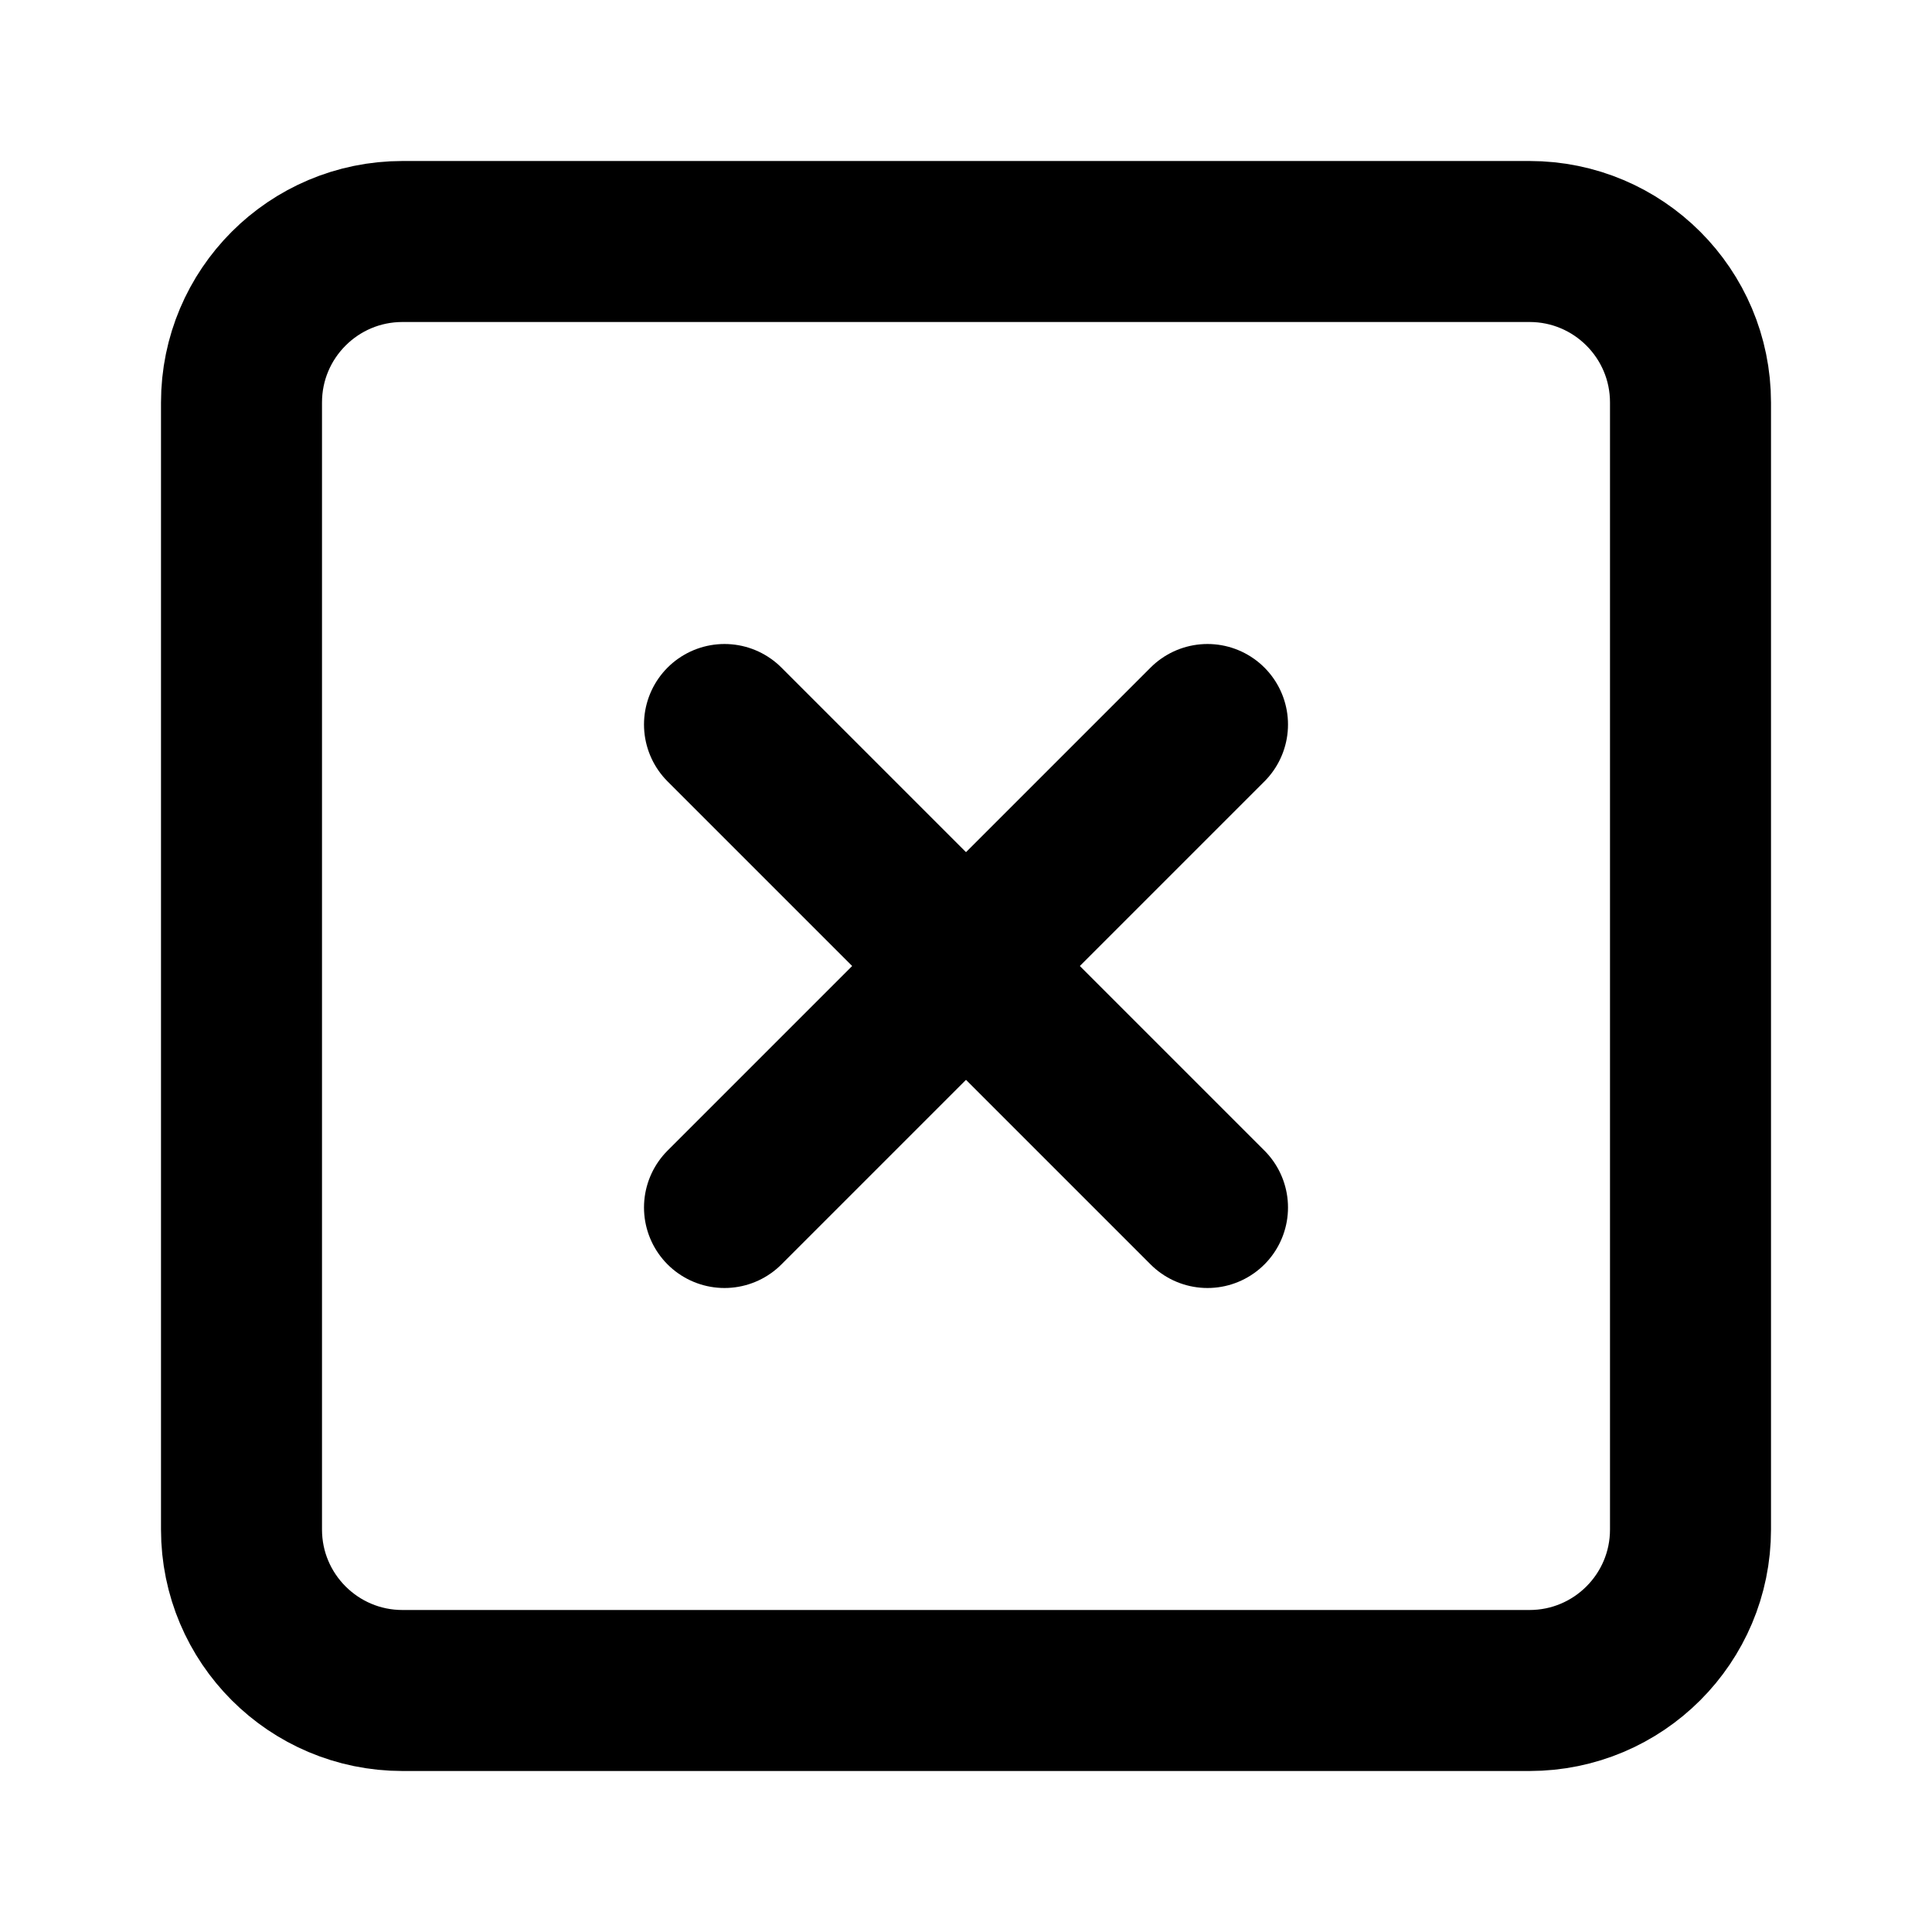
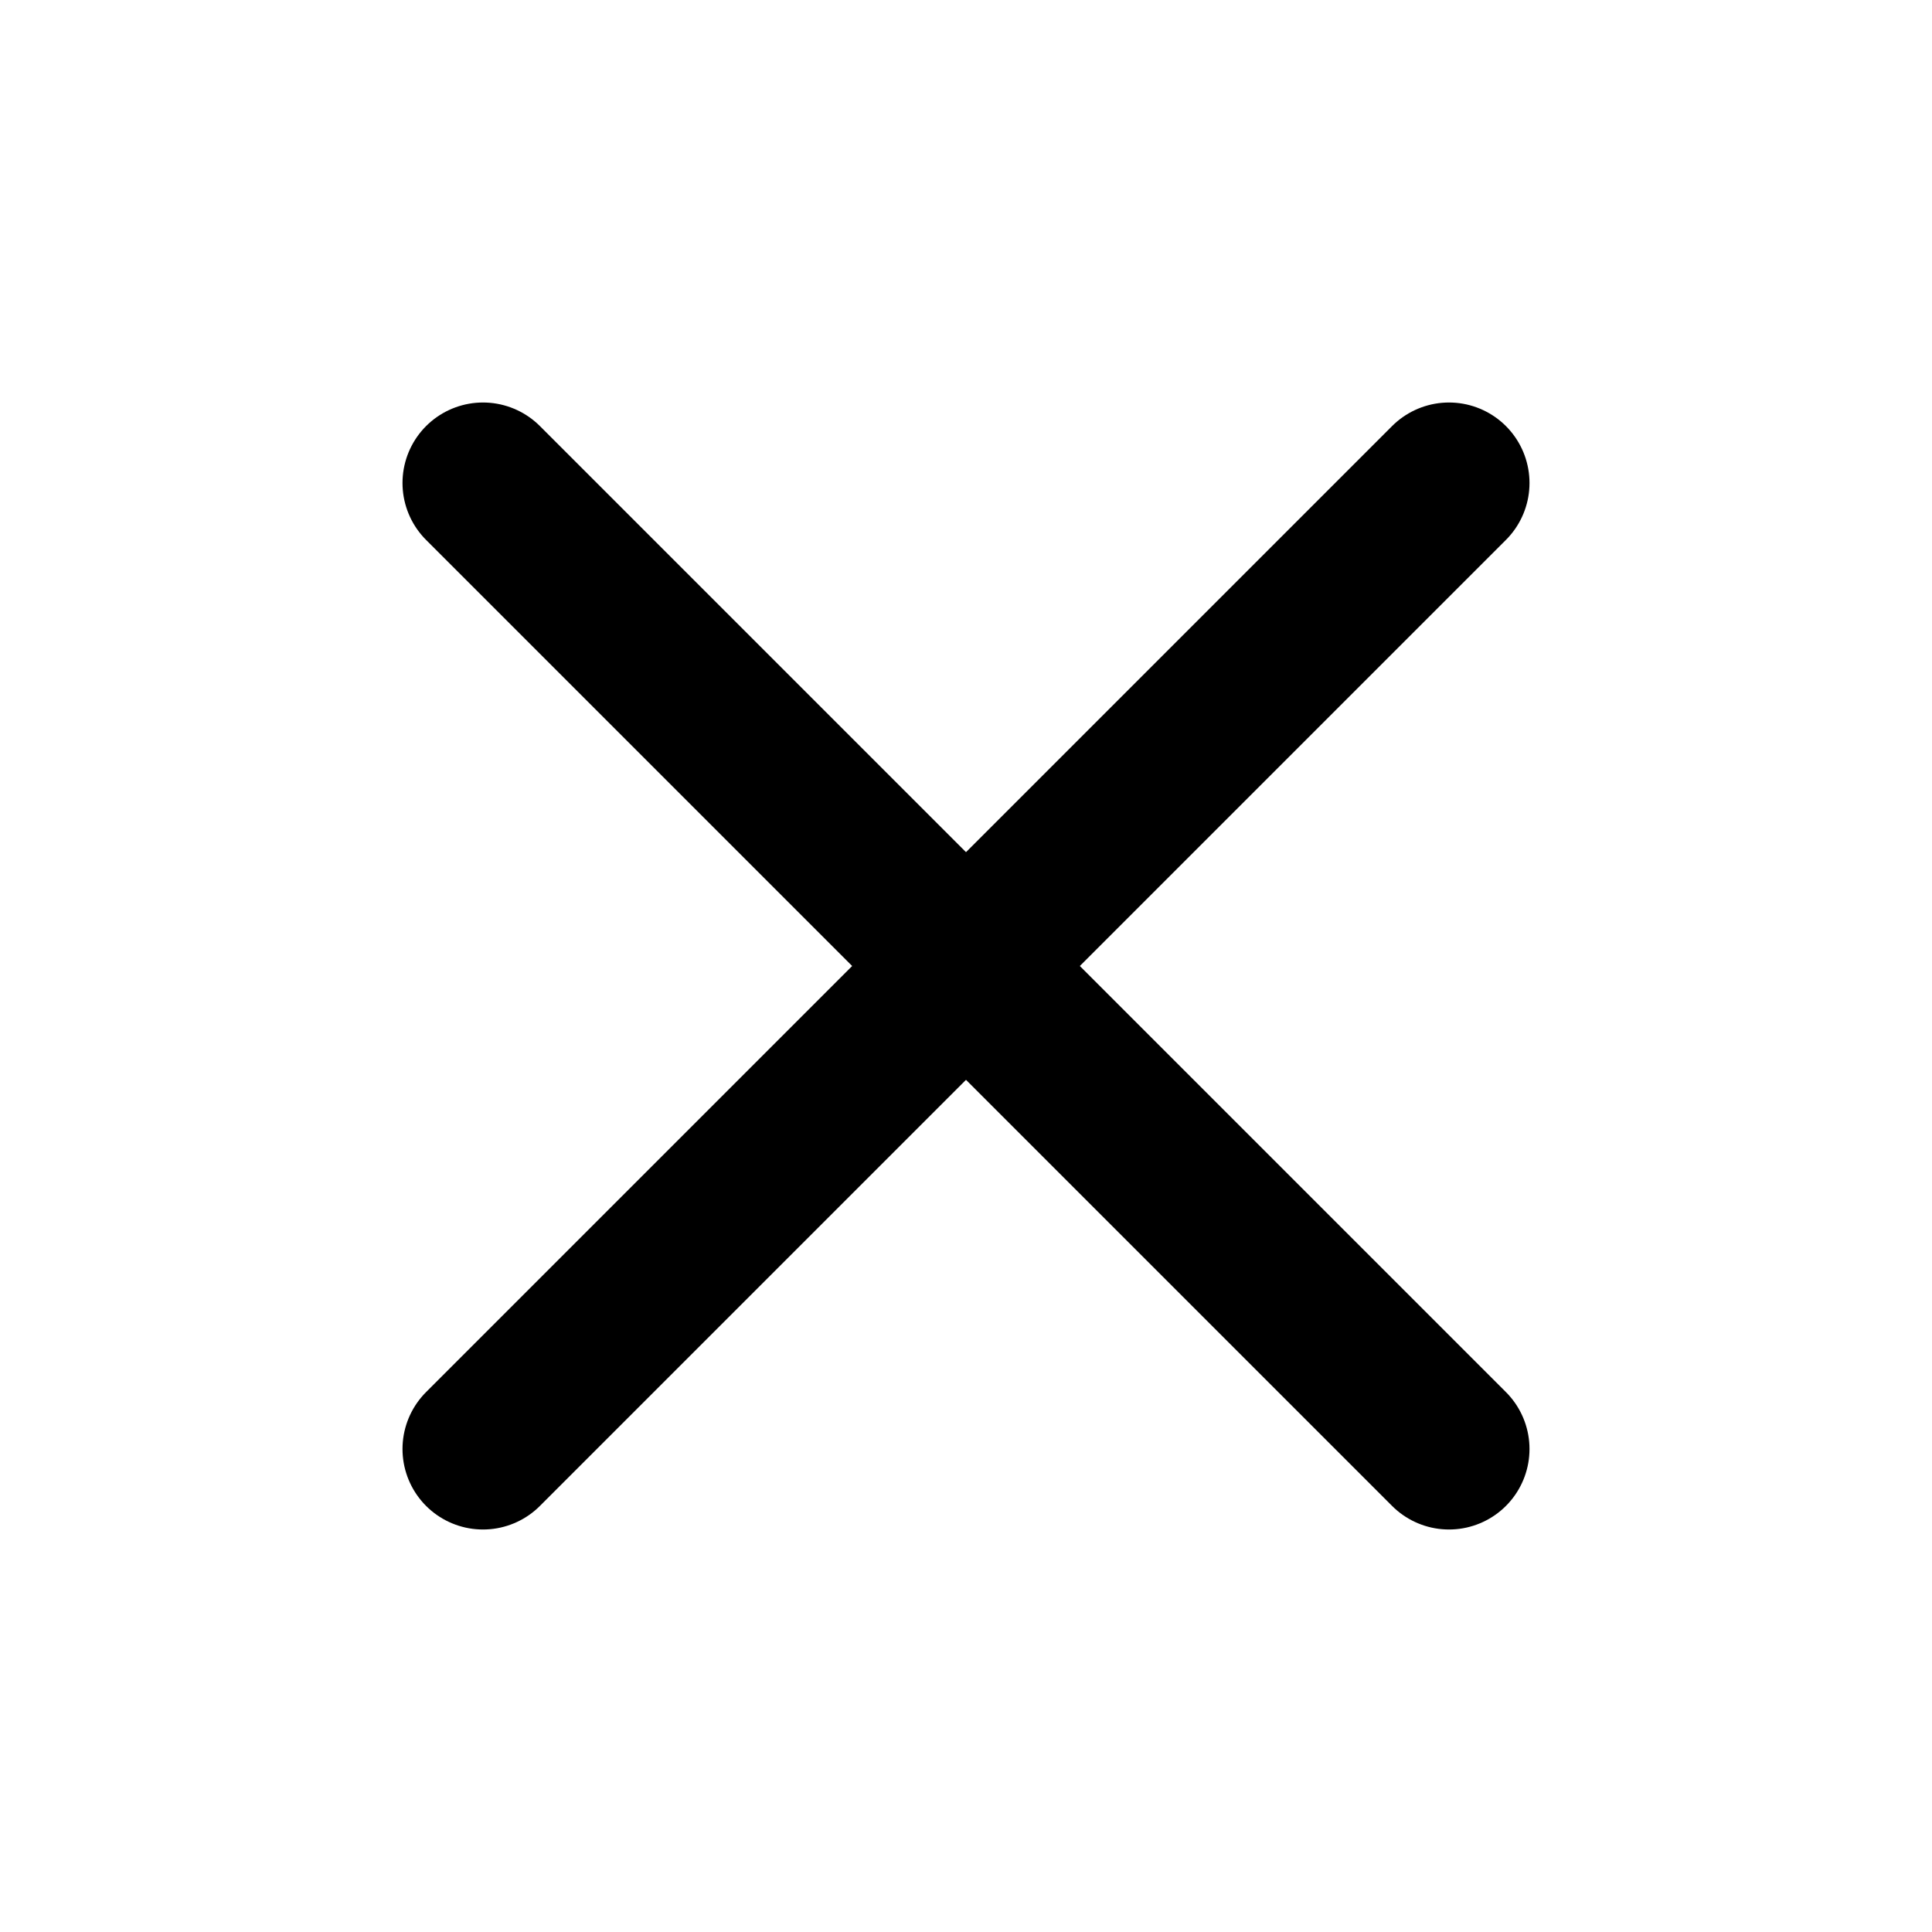
- <svg xmlns="http://www.w3.org/2000/svg" width="24" height="24" viewBox="0 0 24 24" fill="none" stroke="currentColor" stroke-width="2" stroke-linecap="round" stroke-linejoin="round" class="feather feather-x-square">
-   <rect x="3" y="3" width="18" height="18" rx="2" ry="2" />
-   <line x1="9" y1="9" x2="15" y2="15" />
-   <line x1="15" y1="9" x2="9" y2="15" />
+ <svg xmlns="http://www.w3.org/2000/svg" width="24" height="24" viewBox="0 0 24 24" fill="none" stroke="currentColor" stroke-width="2" stroke-linecap="round" stroke-linejoin="round" class="feather feather-x">
+   <line x1="18" y1="6" x2="6" y2="18" />
+   <line x1="6" y1="6" x2="18" y2="18" />
</svg>
